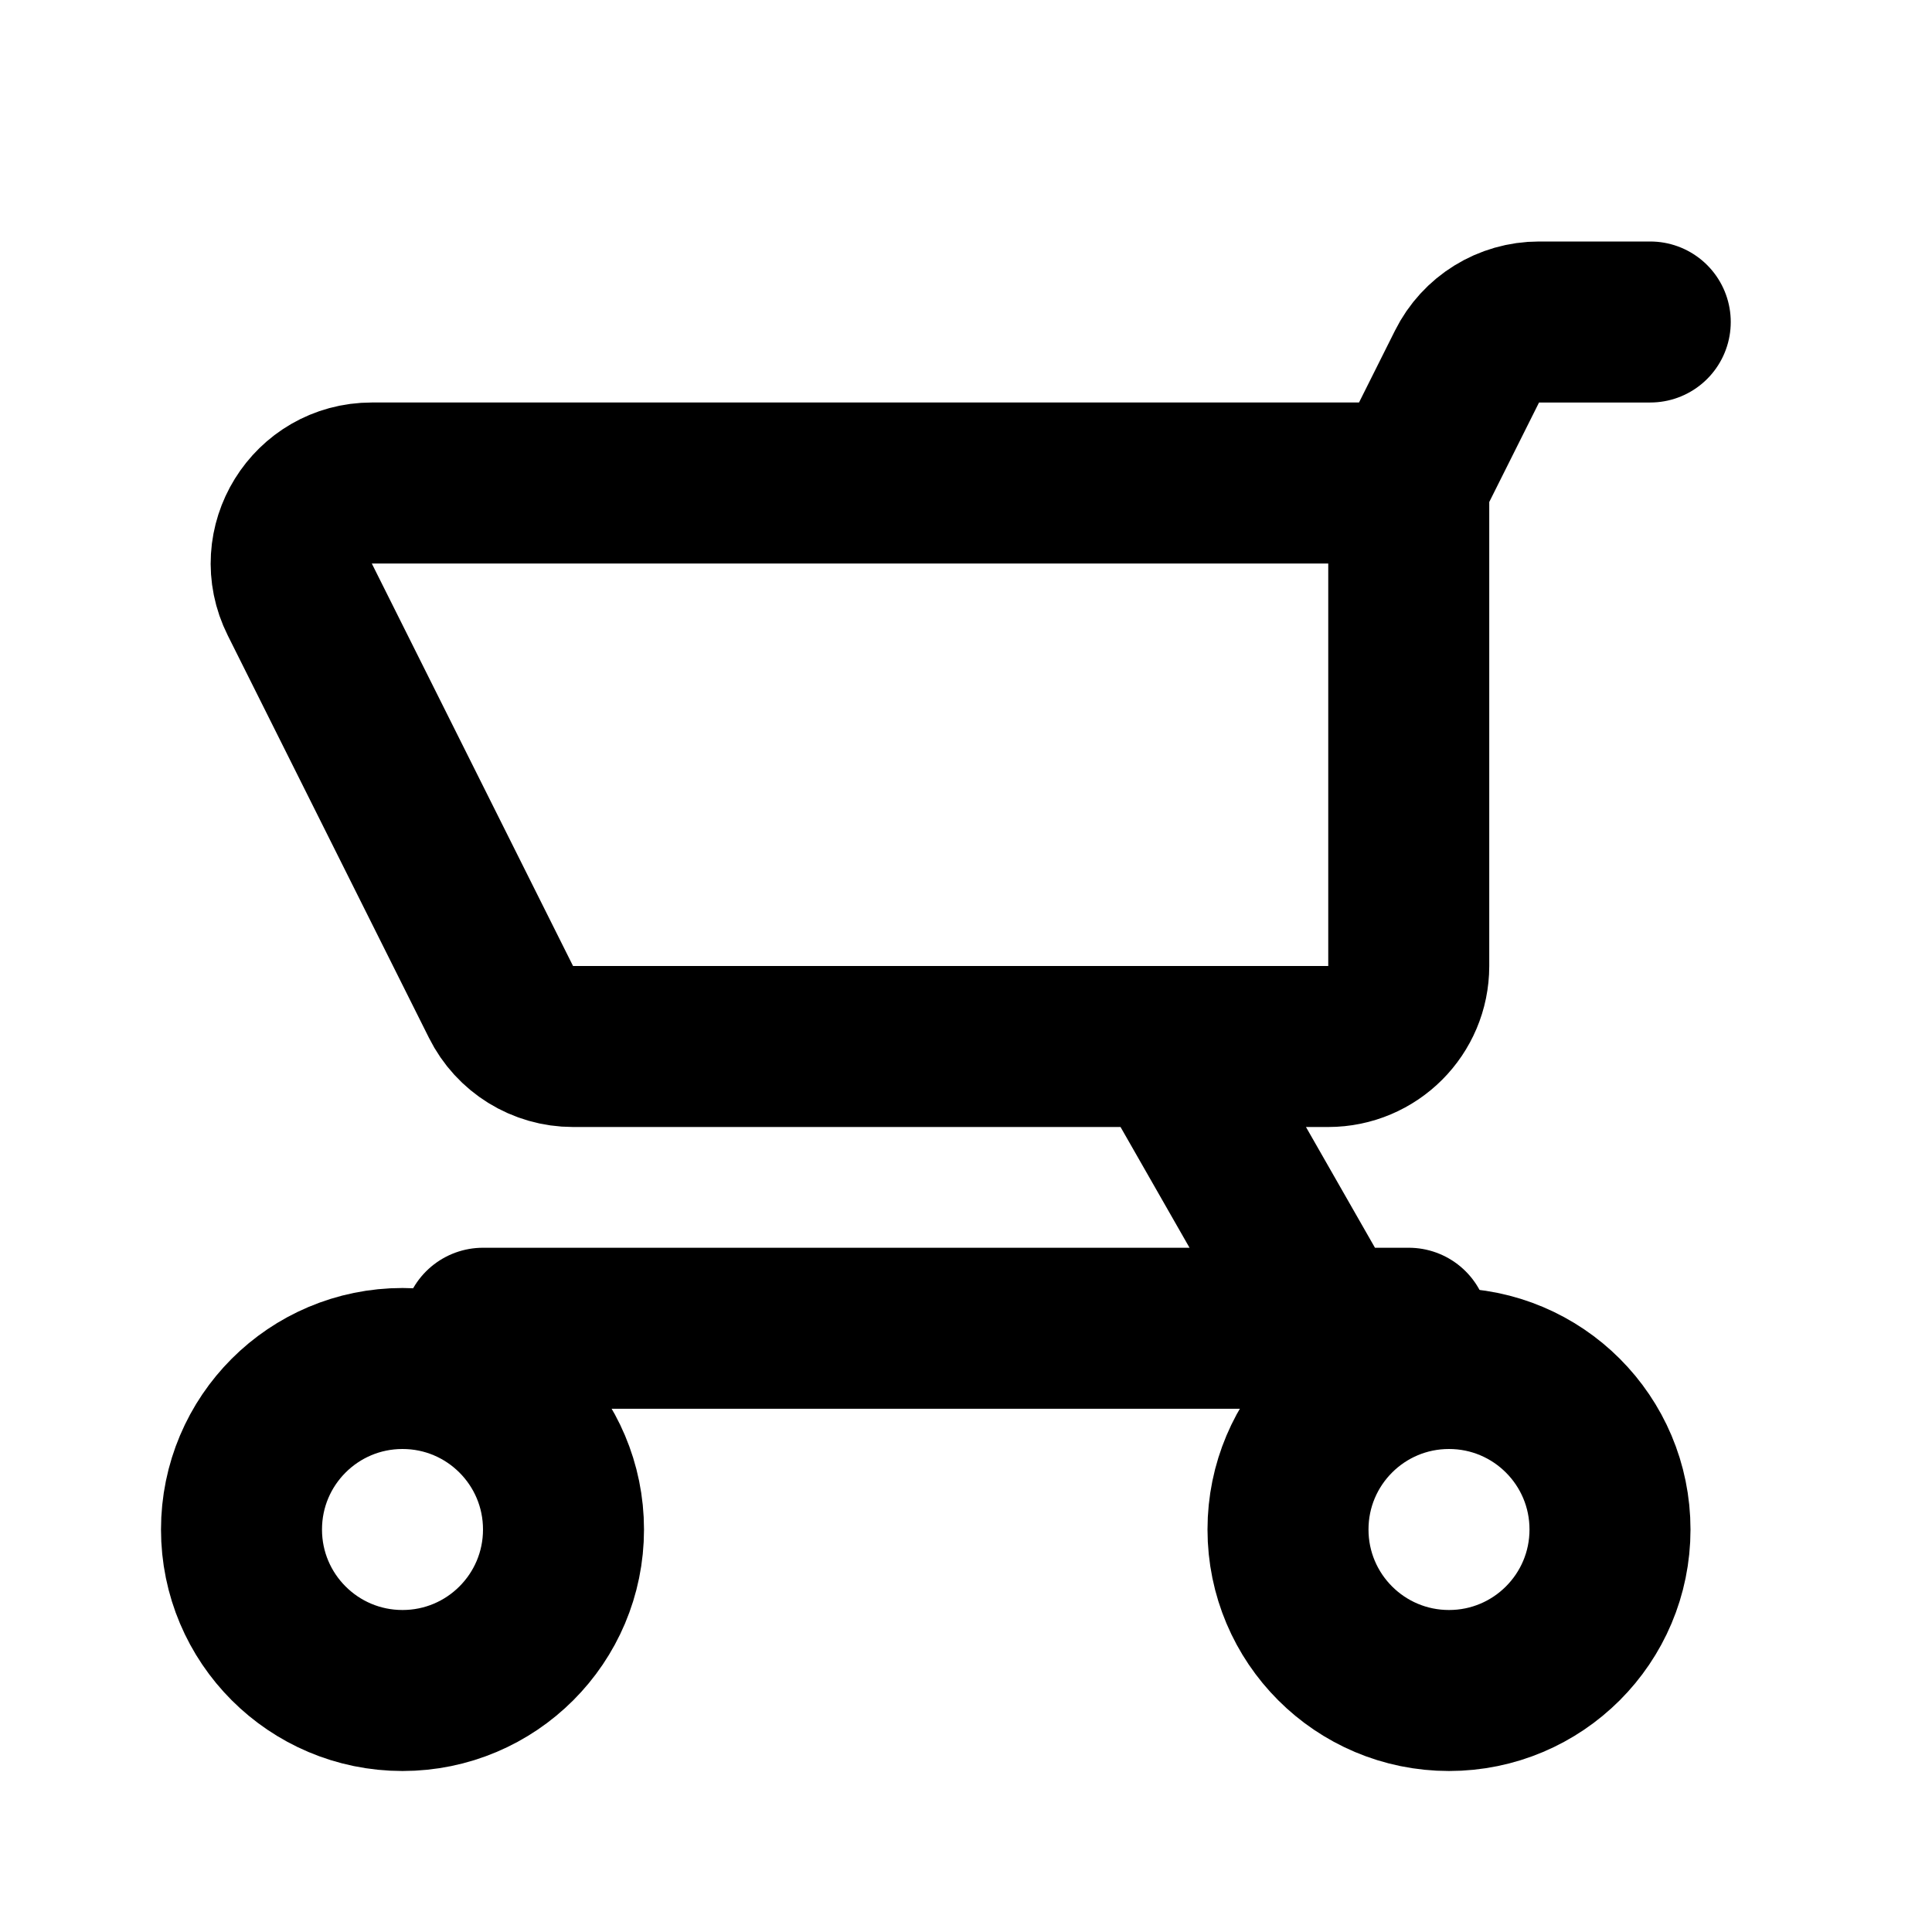
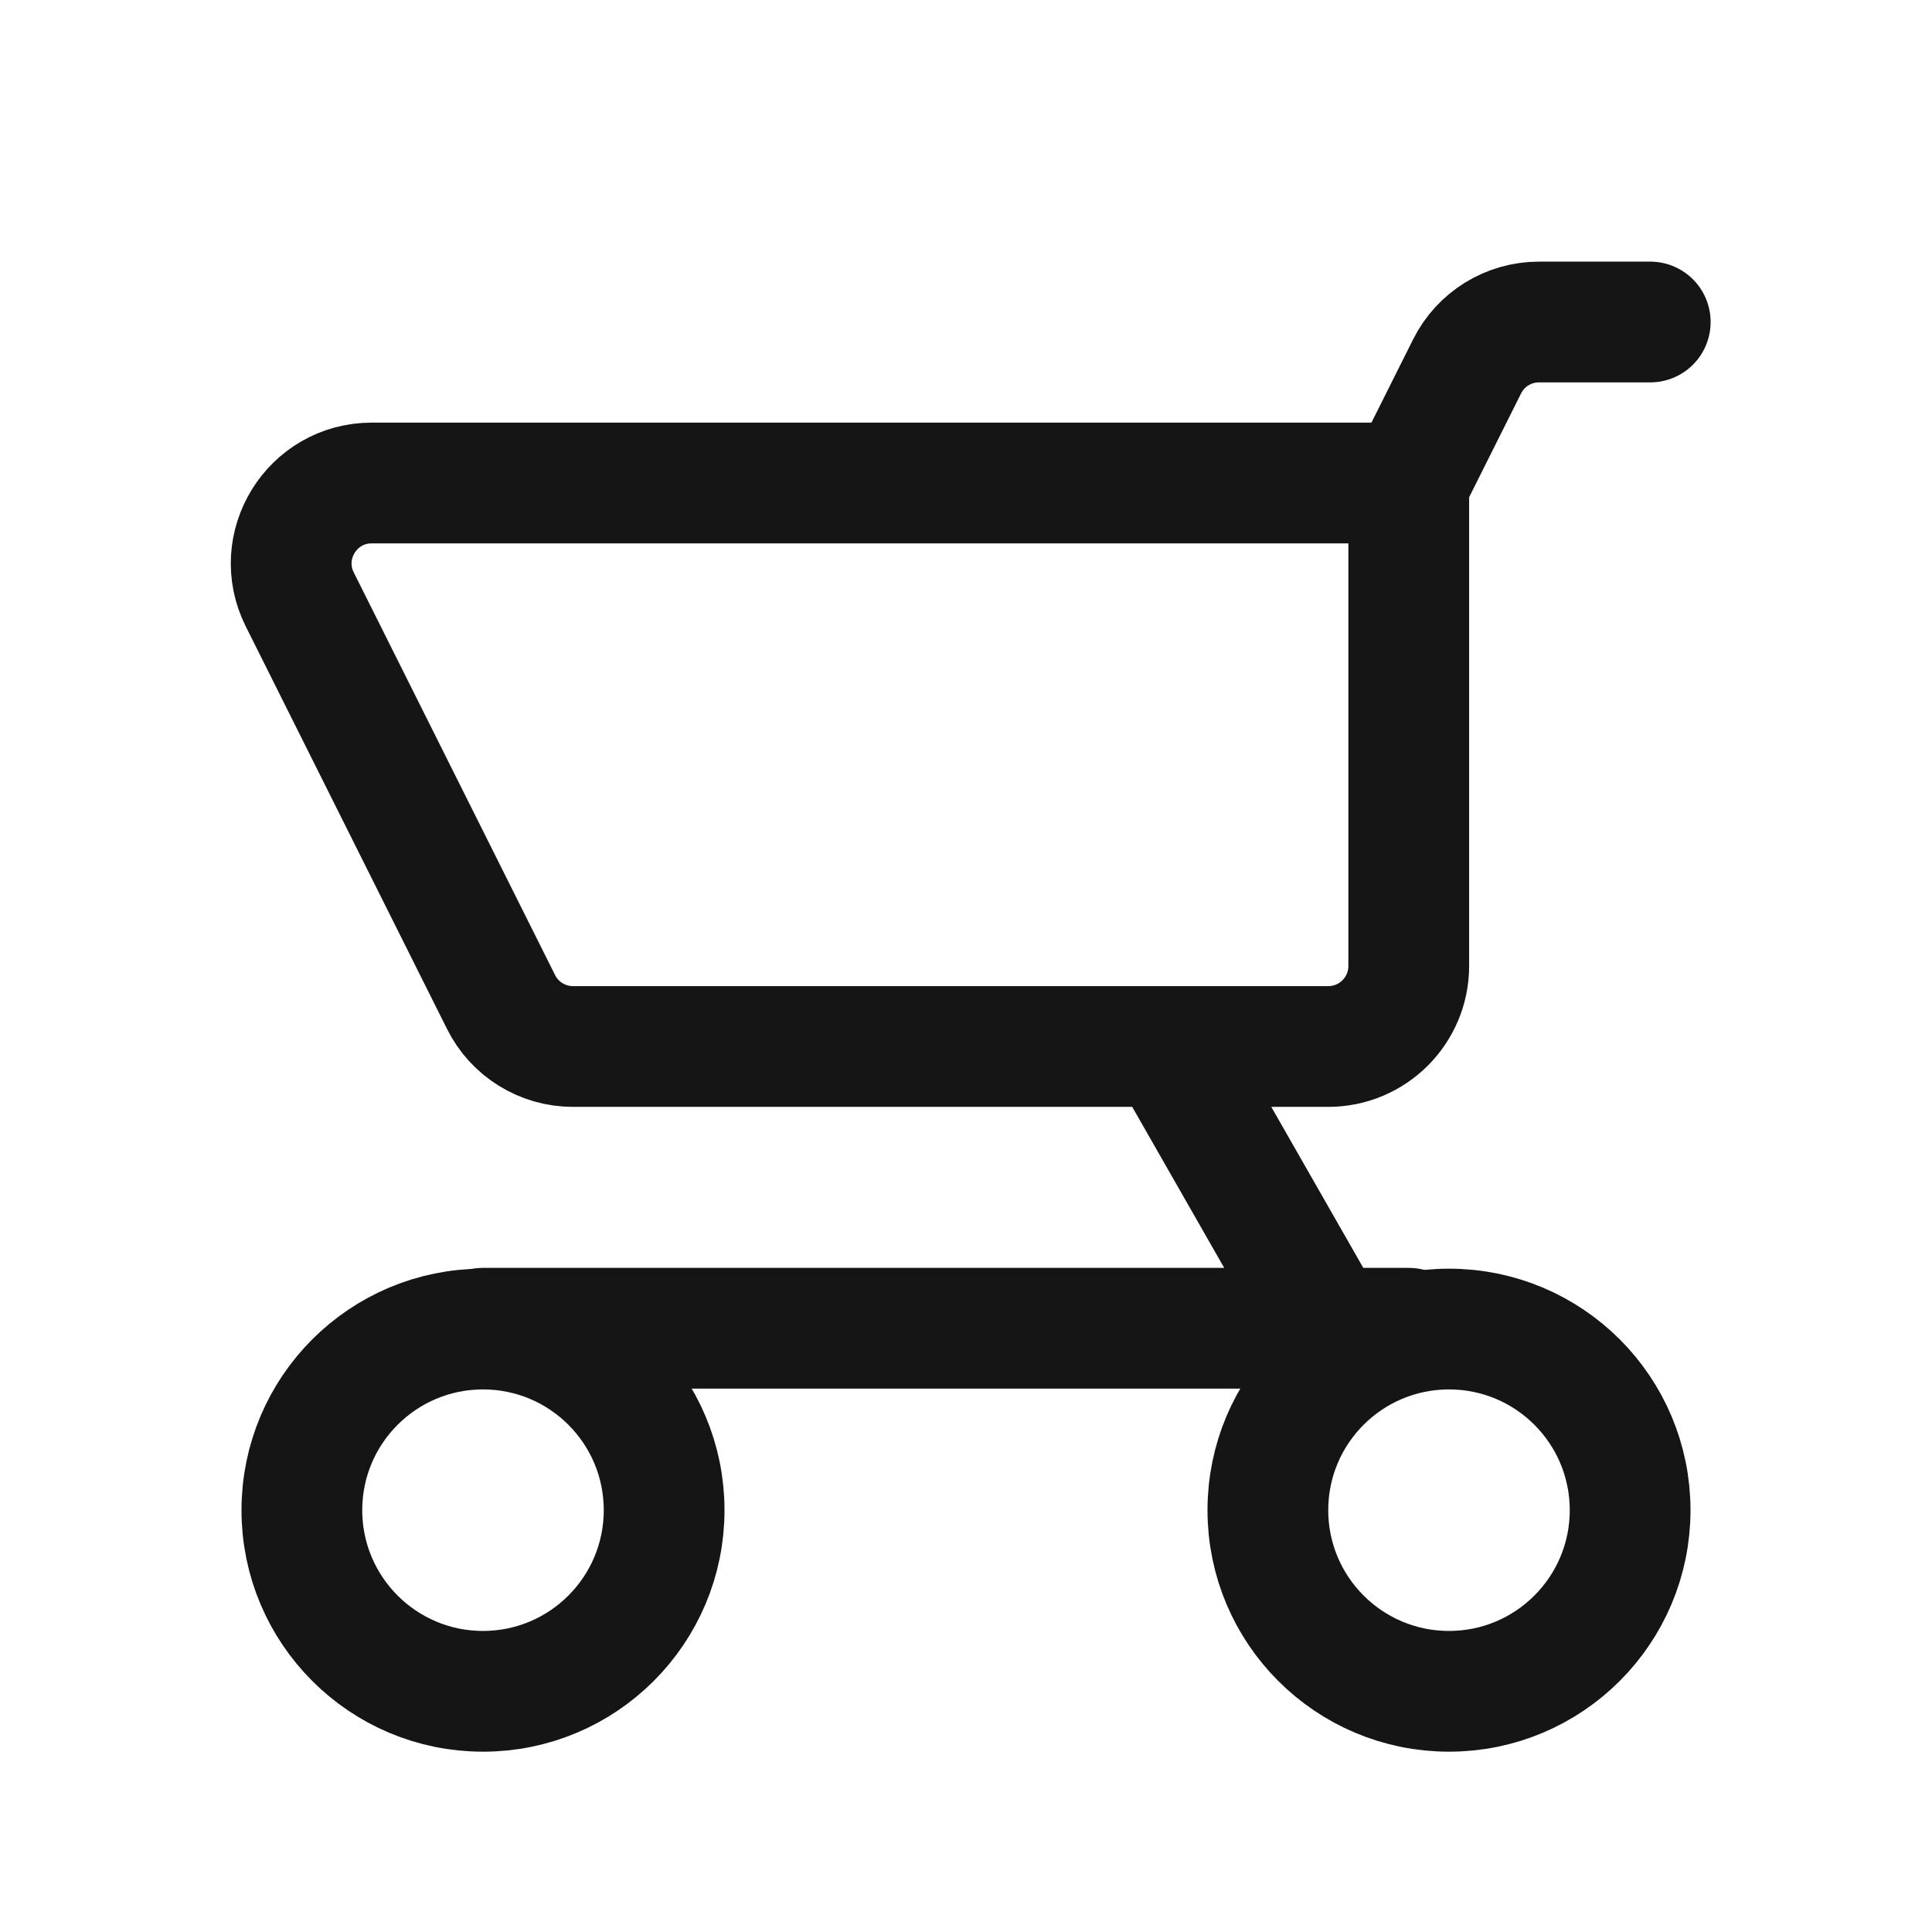
<svg xmlns="http://www.w3.org/2000/svg" width="24" height="24" viewBox="0 0 24 24" fill="none">
-   <path d="M14.5 13L16.5 16.5M14.5 13H16.5C17.052 13 17.5 12.552 17.5 12V6M14.5 13H13H8.5H7.118C6.739 13 6.393 12.786 6.224 12.447L3.724 7.447C3.391 6.782 3.875 6 4.618 6H8.5H13H17.5M16.5 16.5H6M16.5 16.5H17.5M17.5 6L18.224 4.553C18.393 4.214 18.739 4 19.118 4H20.5" stroke="black" stroke-width="2" stroke-linecap="round" />
-   <path d="M7 19C7 20.105 6.105 21 5 21C3.895 21 3 20.105 3 19C3 17.895 3.895 17 5 17C6.105 17 7 17.895 7 19Z" stroke="black" stroke-width="2" />
-   <path d="M20 19C20 20.105 19.105 21 18 21C16.895 21 16 20.105 16 19C16 17.895 16.895 17 18 17C19.105 17 20 17.895 20 19Z" stroke="black" stroke-width="2" />
+   <path d="M14.5 13L16.5 16.5M14.5 13H16.5C17.052 13 17.5 12.552 17.5 12V6M14.5 13H13H8.5H7.118C6.739 13 6.393 12.786 6.224 12.447L3.724 7.447C3.391 6.782 3.875 6 4.618 6H8.5H13H17.5M16.5 16.5H6M16.5 16.5H17.5M17.5 6L18.224 4.553C18.393 4.214 18.739 4 19.118 4H20.5" stroke="#151515" stroke-width="1.5" stroke-linecap="round" />
+   <path d="M8.25 18.76C8.25 20.002 7.243 21.01 6 21.01C4.757 21.01 3.75 20.002 3.75 18.76C3.75 17.517 4.757 16.51 6 16.51C7.243 16.51 8.25 17.517 8.25 18.76Z" stroke="#151515" stroke-width="1.5" />
+   <path d="M20.25 18.76C20.25 20.002 19.243 21.01 18 21.01C16.757 21.01 15.75 20.002 15.75 18.76C15.75 17.517 16.757 16.51 18 16.51C19.243 16.51 20.25 17.517 20.25 18.76Z" stroke="#151515" stroke-width="1.5" />
</svg>
